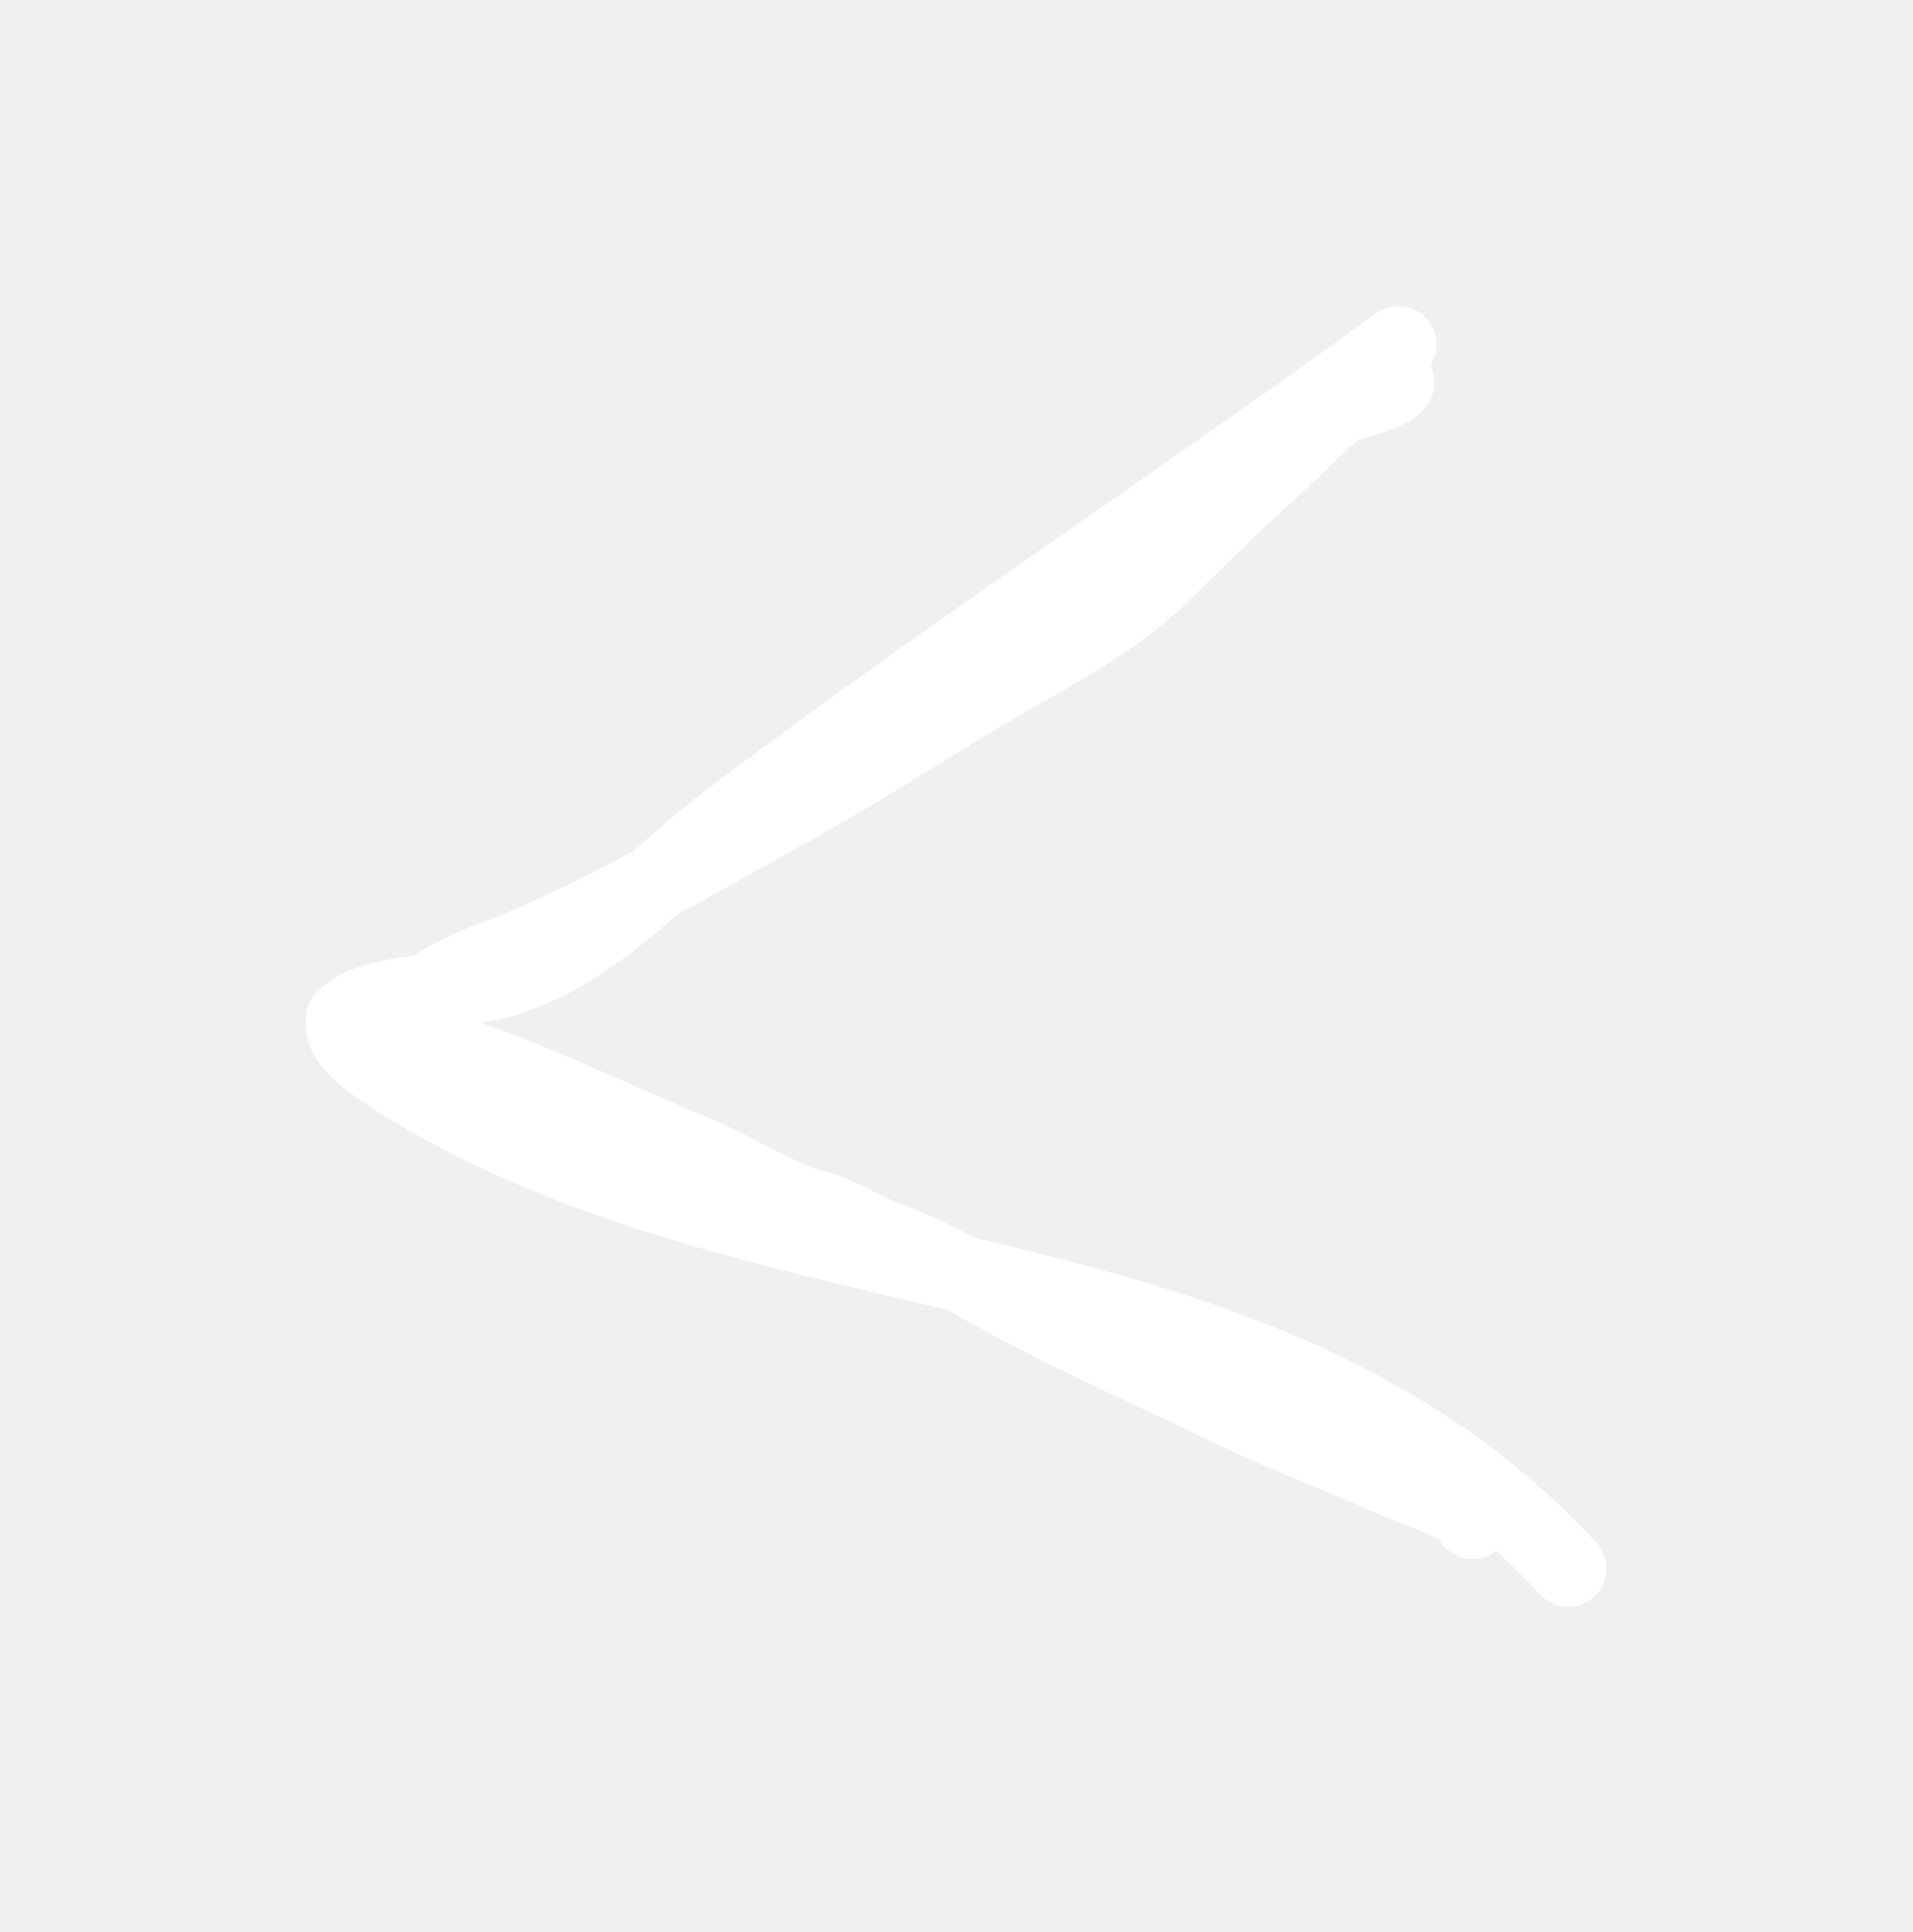
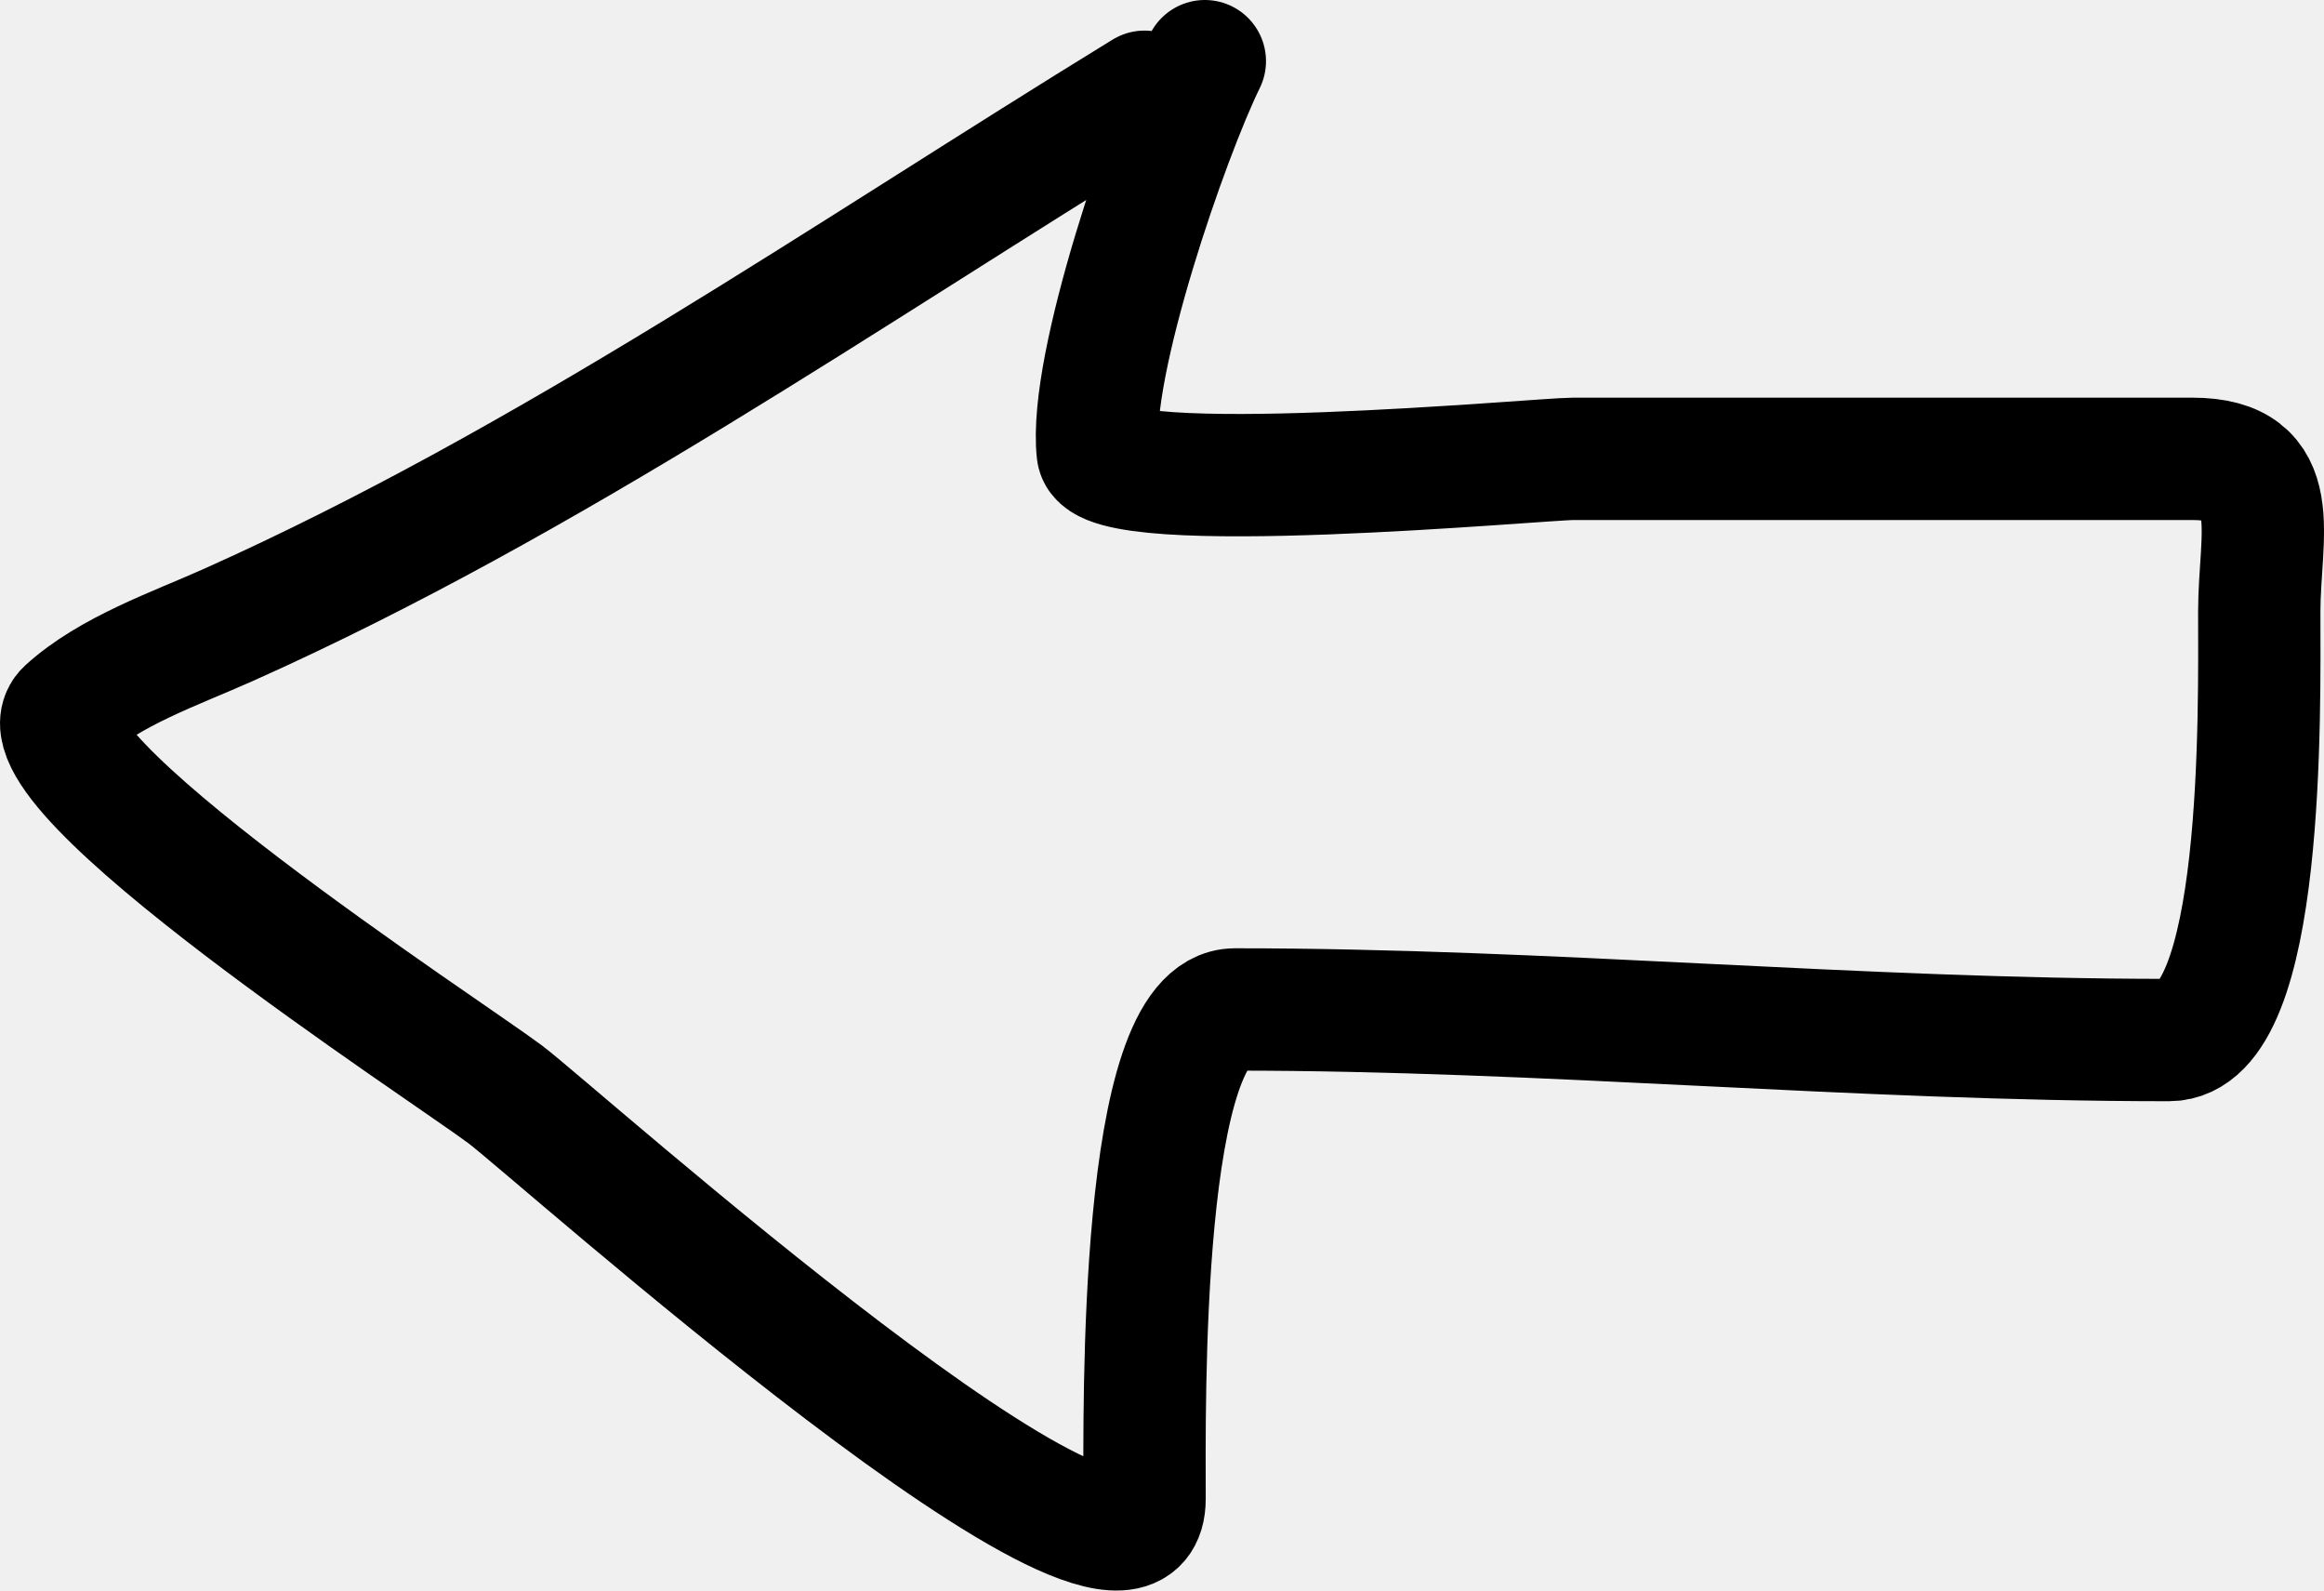
- <svg xmlns="http://www.w3.org/2000/svg" width="100" height="101" viewBox="0 0 100 101" fill="none">
-   <path fill-rule="evenodd" clip-rule="evenodd" d="M74.739 16.822C75.245 17.517 75.238 18.429 74.789 19.106C75.06 19.65 75.082 20.309 74.789 20.895C74.587 21.298 74.306 21.562 74.133 21.705C73.943 21.862 73.749 21.983 73.59 22.072C73.271 22.25 72.924 22.393 72.63 22.502C72.074 22.706 71.491 22.866 71.132 22.95C71.106 22.964 71.038 23.002 70.926 23.084C70.716 23.236 70.462 23.455 70.172 23.729C69.888 23.998 69.607 24.284 69.329 24.567L69.325 24.572L69.3 24.597L69.3 24.597C69.05 24.851 68.763 25.143 68.522 25.357C66.337 27.297 64.334 29.27 62.211 31.367C59.899 33.652 57.075 35.255 54.514 36.709L54.514 36.709L54.514 36.709C53.827 37.099 53.159 37.478 52.526 37.856C51.406 38.525 50.273 39.223 49.128 39.928L49.128 39.928L49.128 39.928C47.013 41.231 44.856 42.559 42.666 43.776C41.874 44.216 41.079 44.662 40.28 45.112L40.28 45.112C38.673 46.014 37.048 46.927 35.397 47.815C34.889 48.26 34.368 48.71 33.838 49.144C31.975 50.67 29.852 52.131 27.13 53.014C26.537 53.206 25.833 53.353 25.117 53.475C27.759 54.365 30.4 55.537 32.937 56.663C34.311 57.273 35.655 57.869 36.952 58.399C37.917 58.794 38.877 59.291 39.742 59.739L39.743 59.739C39.968 59.856 40.187 59.97 40.398 60.077C41.476 60.626 42.427 61.065 43.377 61.318C44.189 61.534 44.918 61.898 45.474 62.182L45.678 62.286L45.678 62.286C46.185 62.546 46.551 62.733 46.925 62.867C48.303 63.361 49.682 64.018 50.962 64.699C51.649 64.864 52.337 65.031 53.027 65.201C63.912 67.887 74.888 71.364 83.468 80.642C84.218 81.453 84.169 82.719 83.358 83.469C82.547 84.219 81.282 84.169 80.532 83.358C79.785 82.551 79.019 81.792 78.232 81.076C77.957 81.292 77.621 81.438 77.248 81.485C76.432 81.587 75.669 81.181 75.276 80.515C75.118 80.42 74.884 80.3 74.579 80.164C74.225 80.006 73.847 79.857 73.504 79.725C73.444 79.702 73.379 79.678 73.312 79.652L73.312 79.652C73.063 79.558 72.788 79.453 72.625 79.38C71.426 78.842 70.214 78.341 68.969 77.827L68.969 77.827C68.688 77.71 68.405 77.593 68.12 77.475C66.59 76.841 65.024 76.176 63.482 75.422C62.182 74.785 60.849 74.161 59.501 73.529L59.501 73.529C56.487 72.117 53.4 70.671 50.452 68.987C50.147 68.812 49.839 68.64 49.528 68.47C48.773 68.29 48.014 68.111 47.252 67.932C37.991 65.751 28.291 63.466 19.78 58.14C18.771 57.509 17.958 56.911 17.359 56.33C16.804 55.792 16.195 55.045 16.038 54.087C15.999 53.852 15.991 53.627 16.007 53.413C16.002 53.36 16 53.305 16 53.25C16 52.551 16.359 51.936 16.902 51.578C16.954 51.528 17.008 51.48 17.062 51.435C17.631 50.957 18.331 50.686 18.893 50.513C19.718 50.259 20.72 50.082 21.677 49.939C22.369 49.465 23.103 49.103 23.77 48.811C24.3 48.578 24.834 48.37 25.315 48.184L25.419 48.144L25.42 48.144L25.42 48.144C25.872 47.97 26.267 47.817 26.628 47.662C28.832 46.716 30.972 45.645 33.1 44.508L33.386 44.255C33.541 44.119 33.697 43.981 33.855 43.842C34.726 43.075 35.651 42.276 36.647 41.519C43.28 36.481 50.253 31.631 57.183 26.81L57.183 26.81L57.183 26.81L57.183 26.81C62.173 23.339 67.142 19.883 71.944 16.384C72.837 15.733 74.088 15.93 74.739 16.822Z" fill="white" />
+ <svg xmlns="http://www.w3.org/2000/svg" width="76" height="52" viewBox="0 0 76 52" fill="none">
+   <path d="M37.43 3C27.67 8.987 17.931 15.758 7.436 20.445C5.753 21.197 3.584 21.943 2.182 23.223C0.228 25.008 14.624 34.357 16.522 35.779C18.159 37.007 37.43 54.272 37.43 49.002C37.43 46.026 37.238 33.002 40.386 33.002C50.613 33.002 60.687 34.002 70.927 34.002C74.076 34.002 73.883 23.165 73.883 20.001C73.883 17.478 74.764 15.001 71.694 15.001C64.943 15.001 58.193 15.001 51.442 15.001C50.411 15.001 36.069 16.338 35.898 14.778C35.589 11.953 38.207 4.424 39.401 2" stroke="black" stroke-width="4" stroke-linecap="round" />
</svg>
